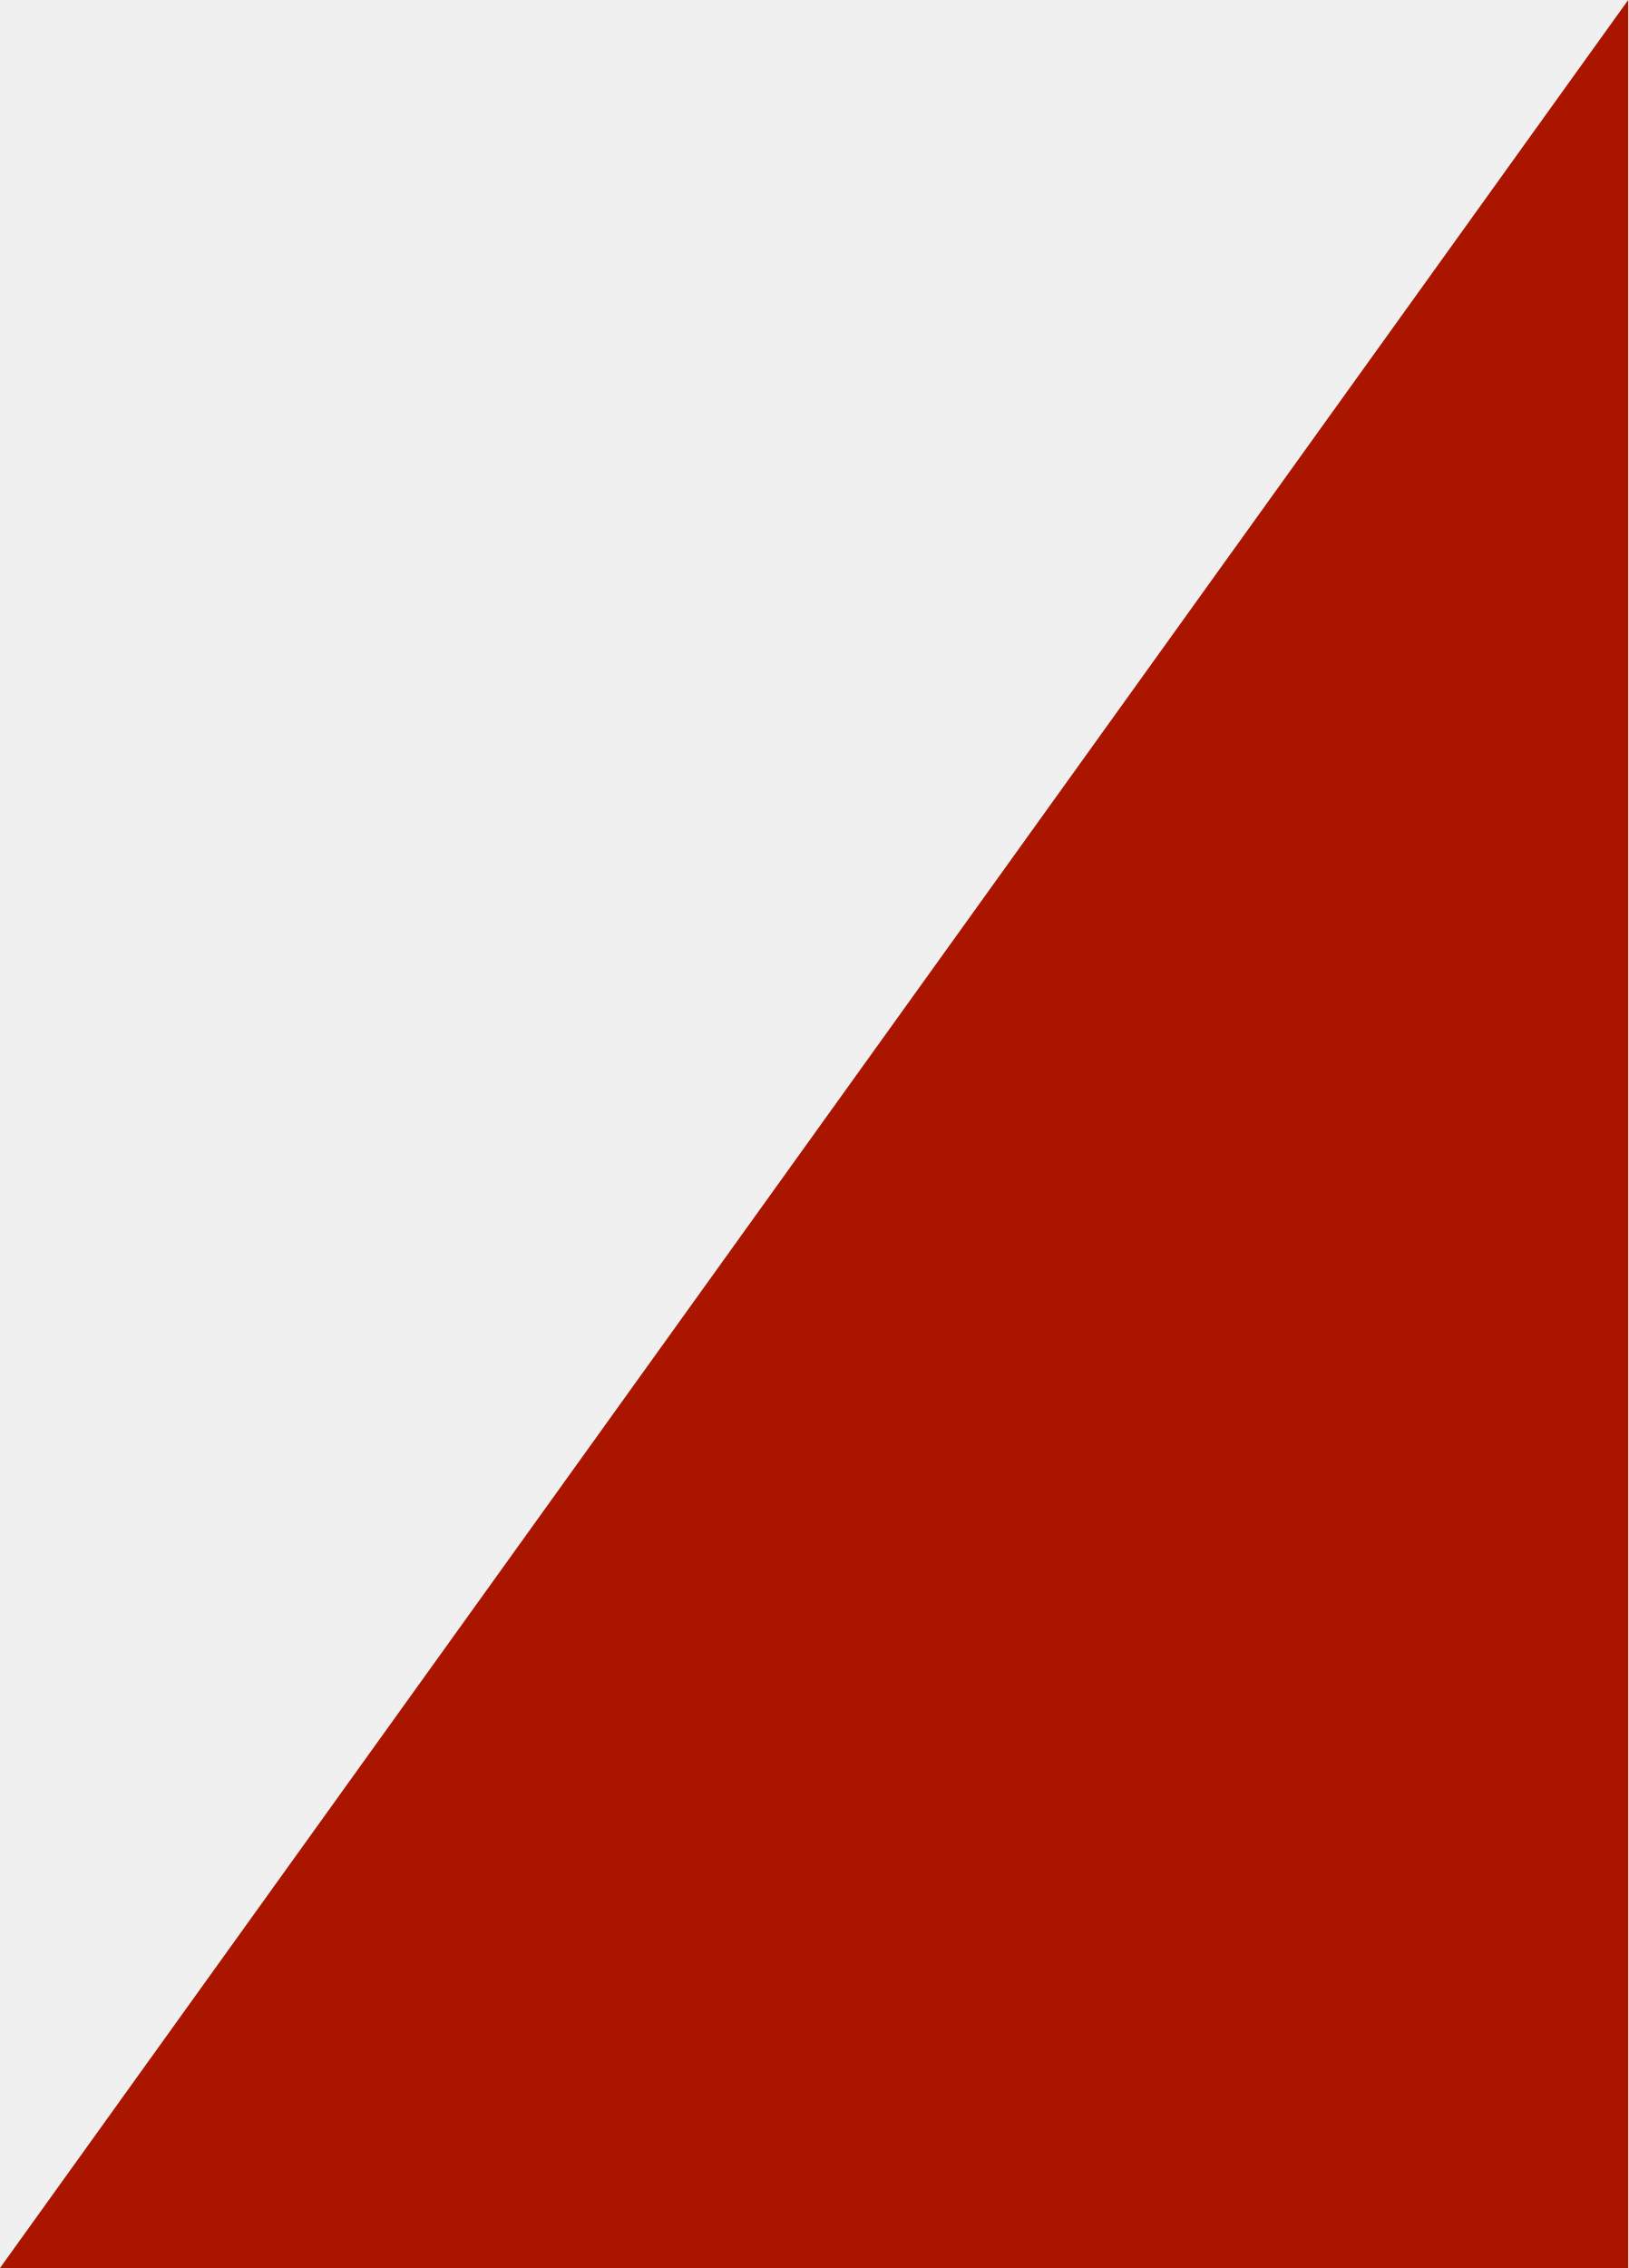
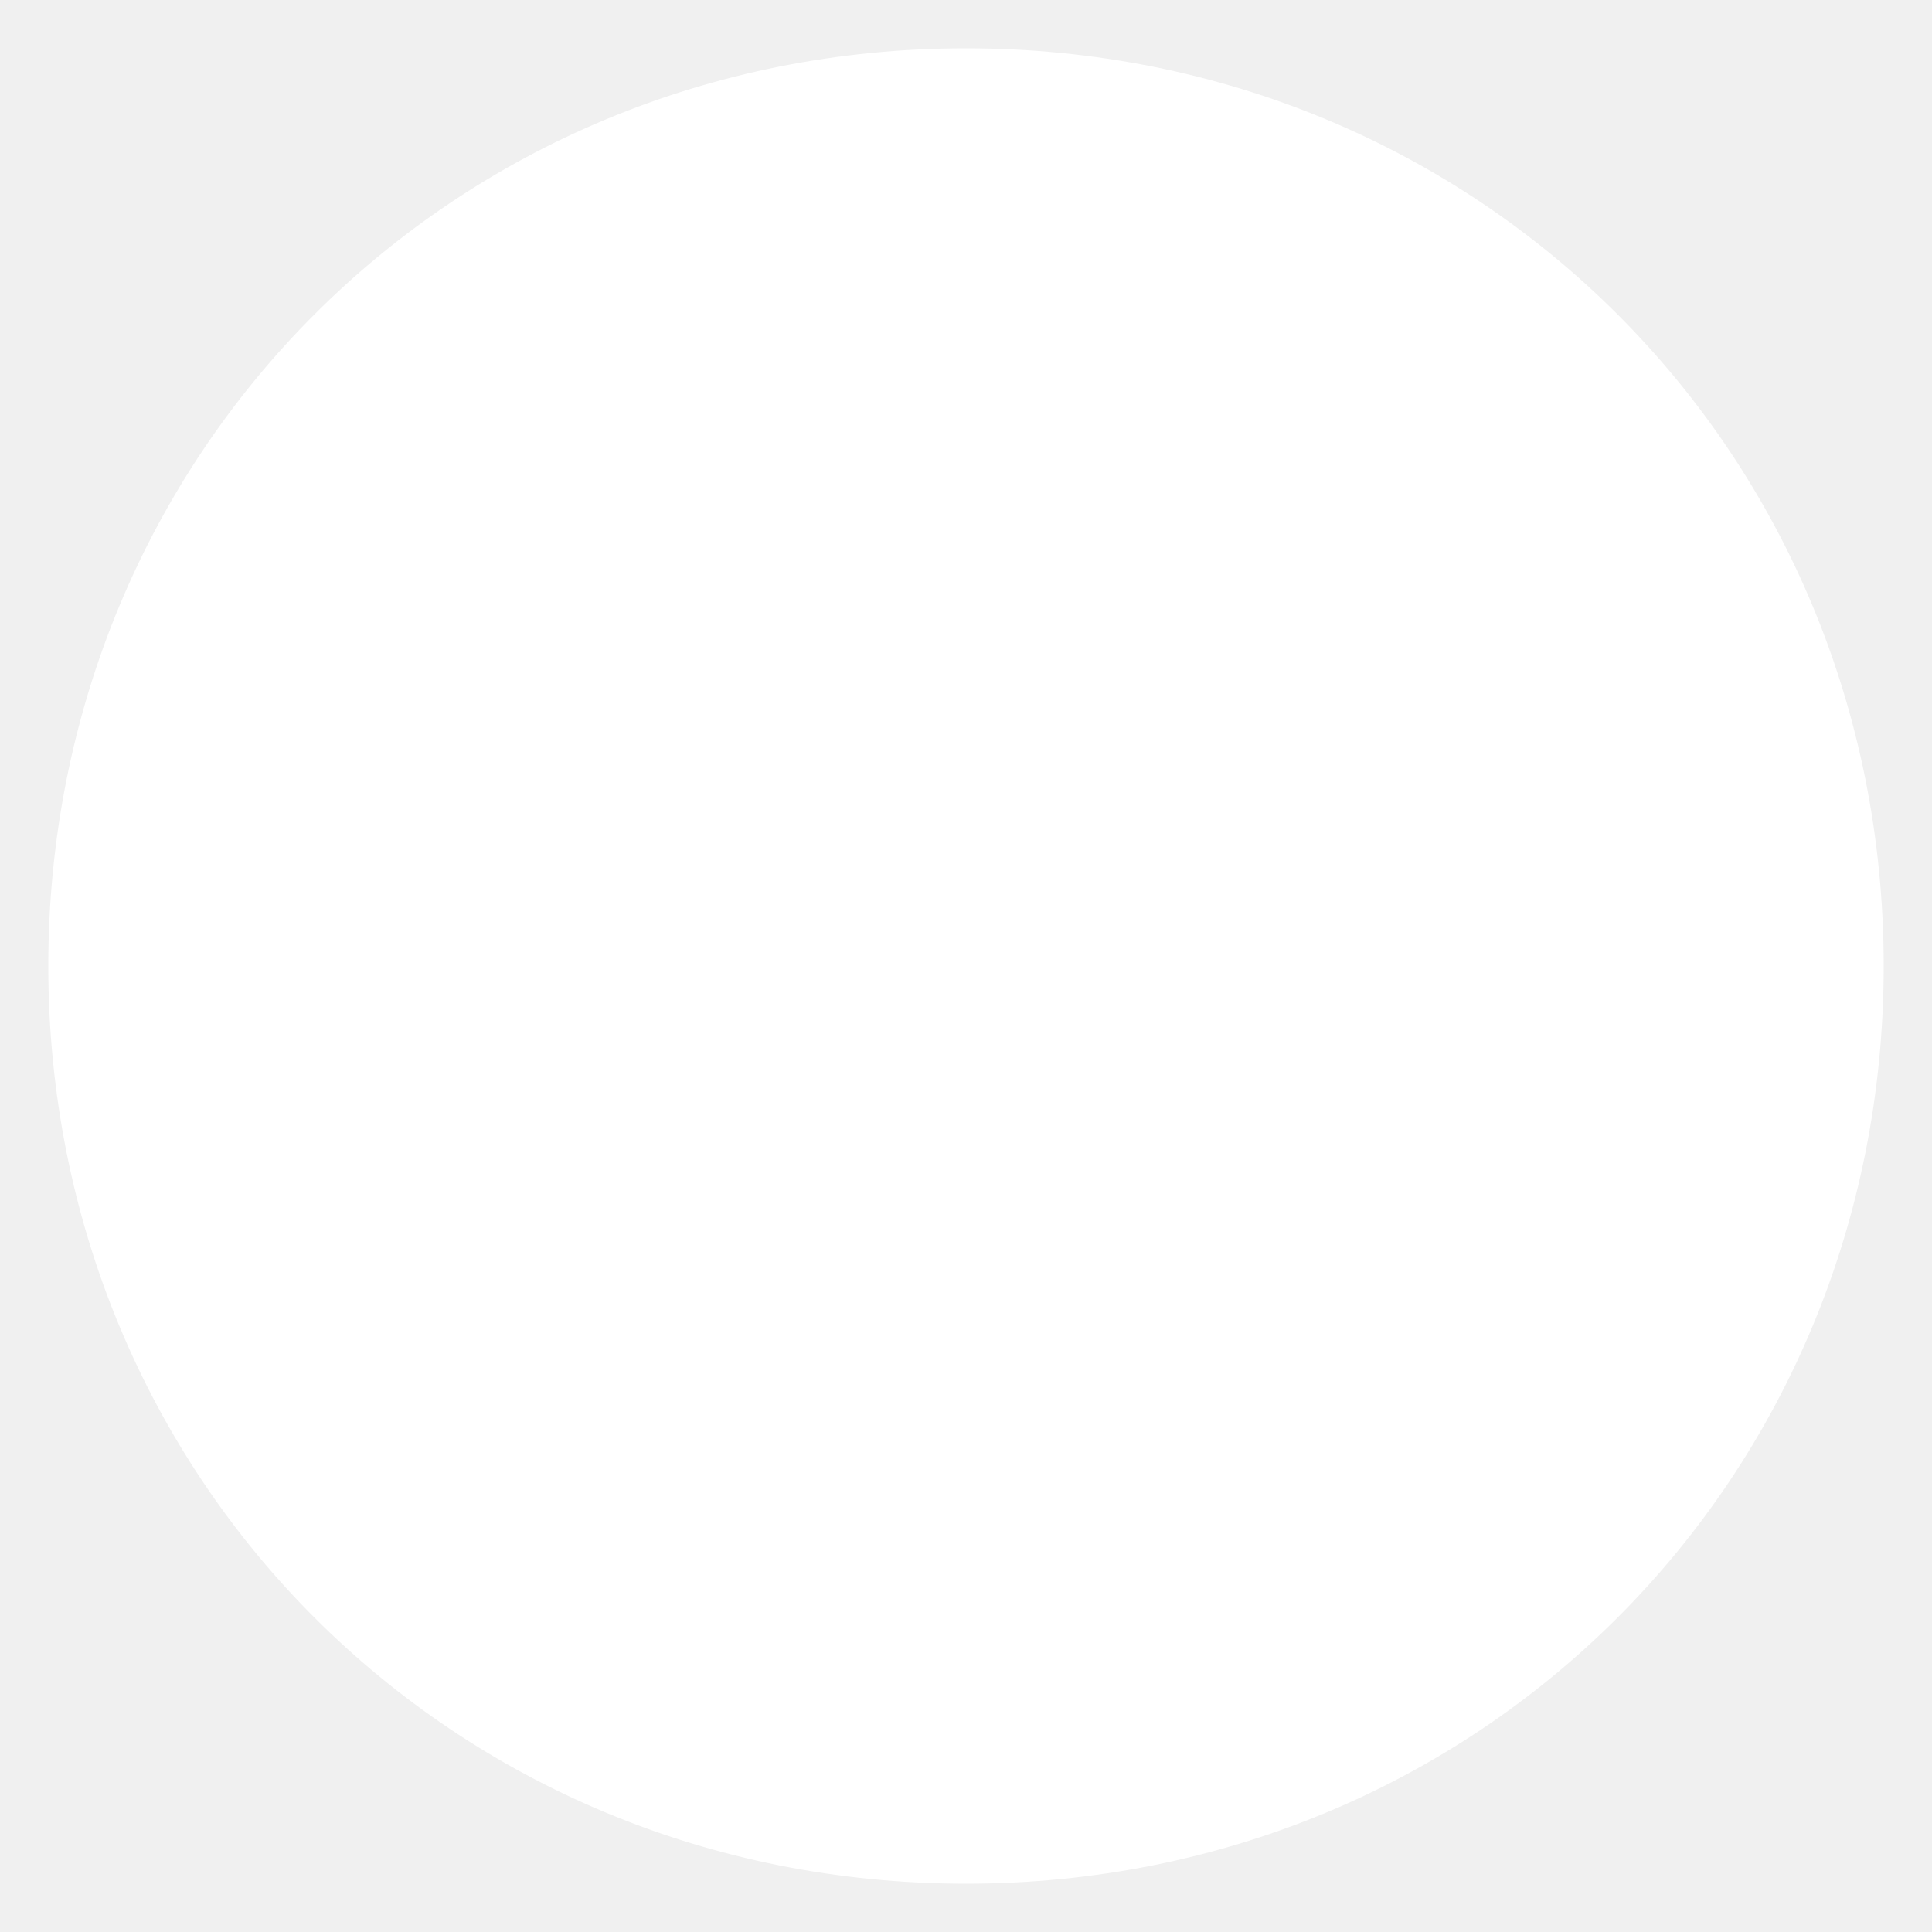
- <svg xmlns="http://www.w3.org/2000/svg" version="1.1" width="382px" height="532px">
-   <g transform="matrix(1 0 0 1 -460 -9 )">
-     <path d="M 0 532  L 382 0  L 382 532  L 0 532  Z " fill-rule="nonzero" fill="#aa1500" stroke="none" transform="matrix(1 0 0 1 460 9 )" />
+ <svg xmlns="http://www.w3.org/2000/svg" version="1.1" width="20px" height="20px">
+   <g transform="matrix(1 0 0 1 -871 -850 )">
+     <path d="M 881 850.5  C 886.32 850.5  890.5 854.68  890.5 860  C 890.5 865.32  886.32 869.5  881 869.5  C 875.68 869.5  871.5 865.32  871.5 860  C 871.5 854.68  875.68 850.5  881 850.5  Z " fill-rule="nonzero" fill="#ffffff" stroke="none" />
  </g>
</svg>
